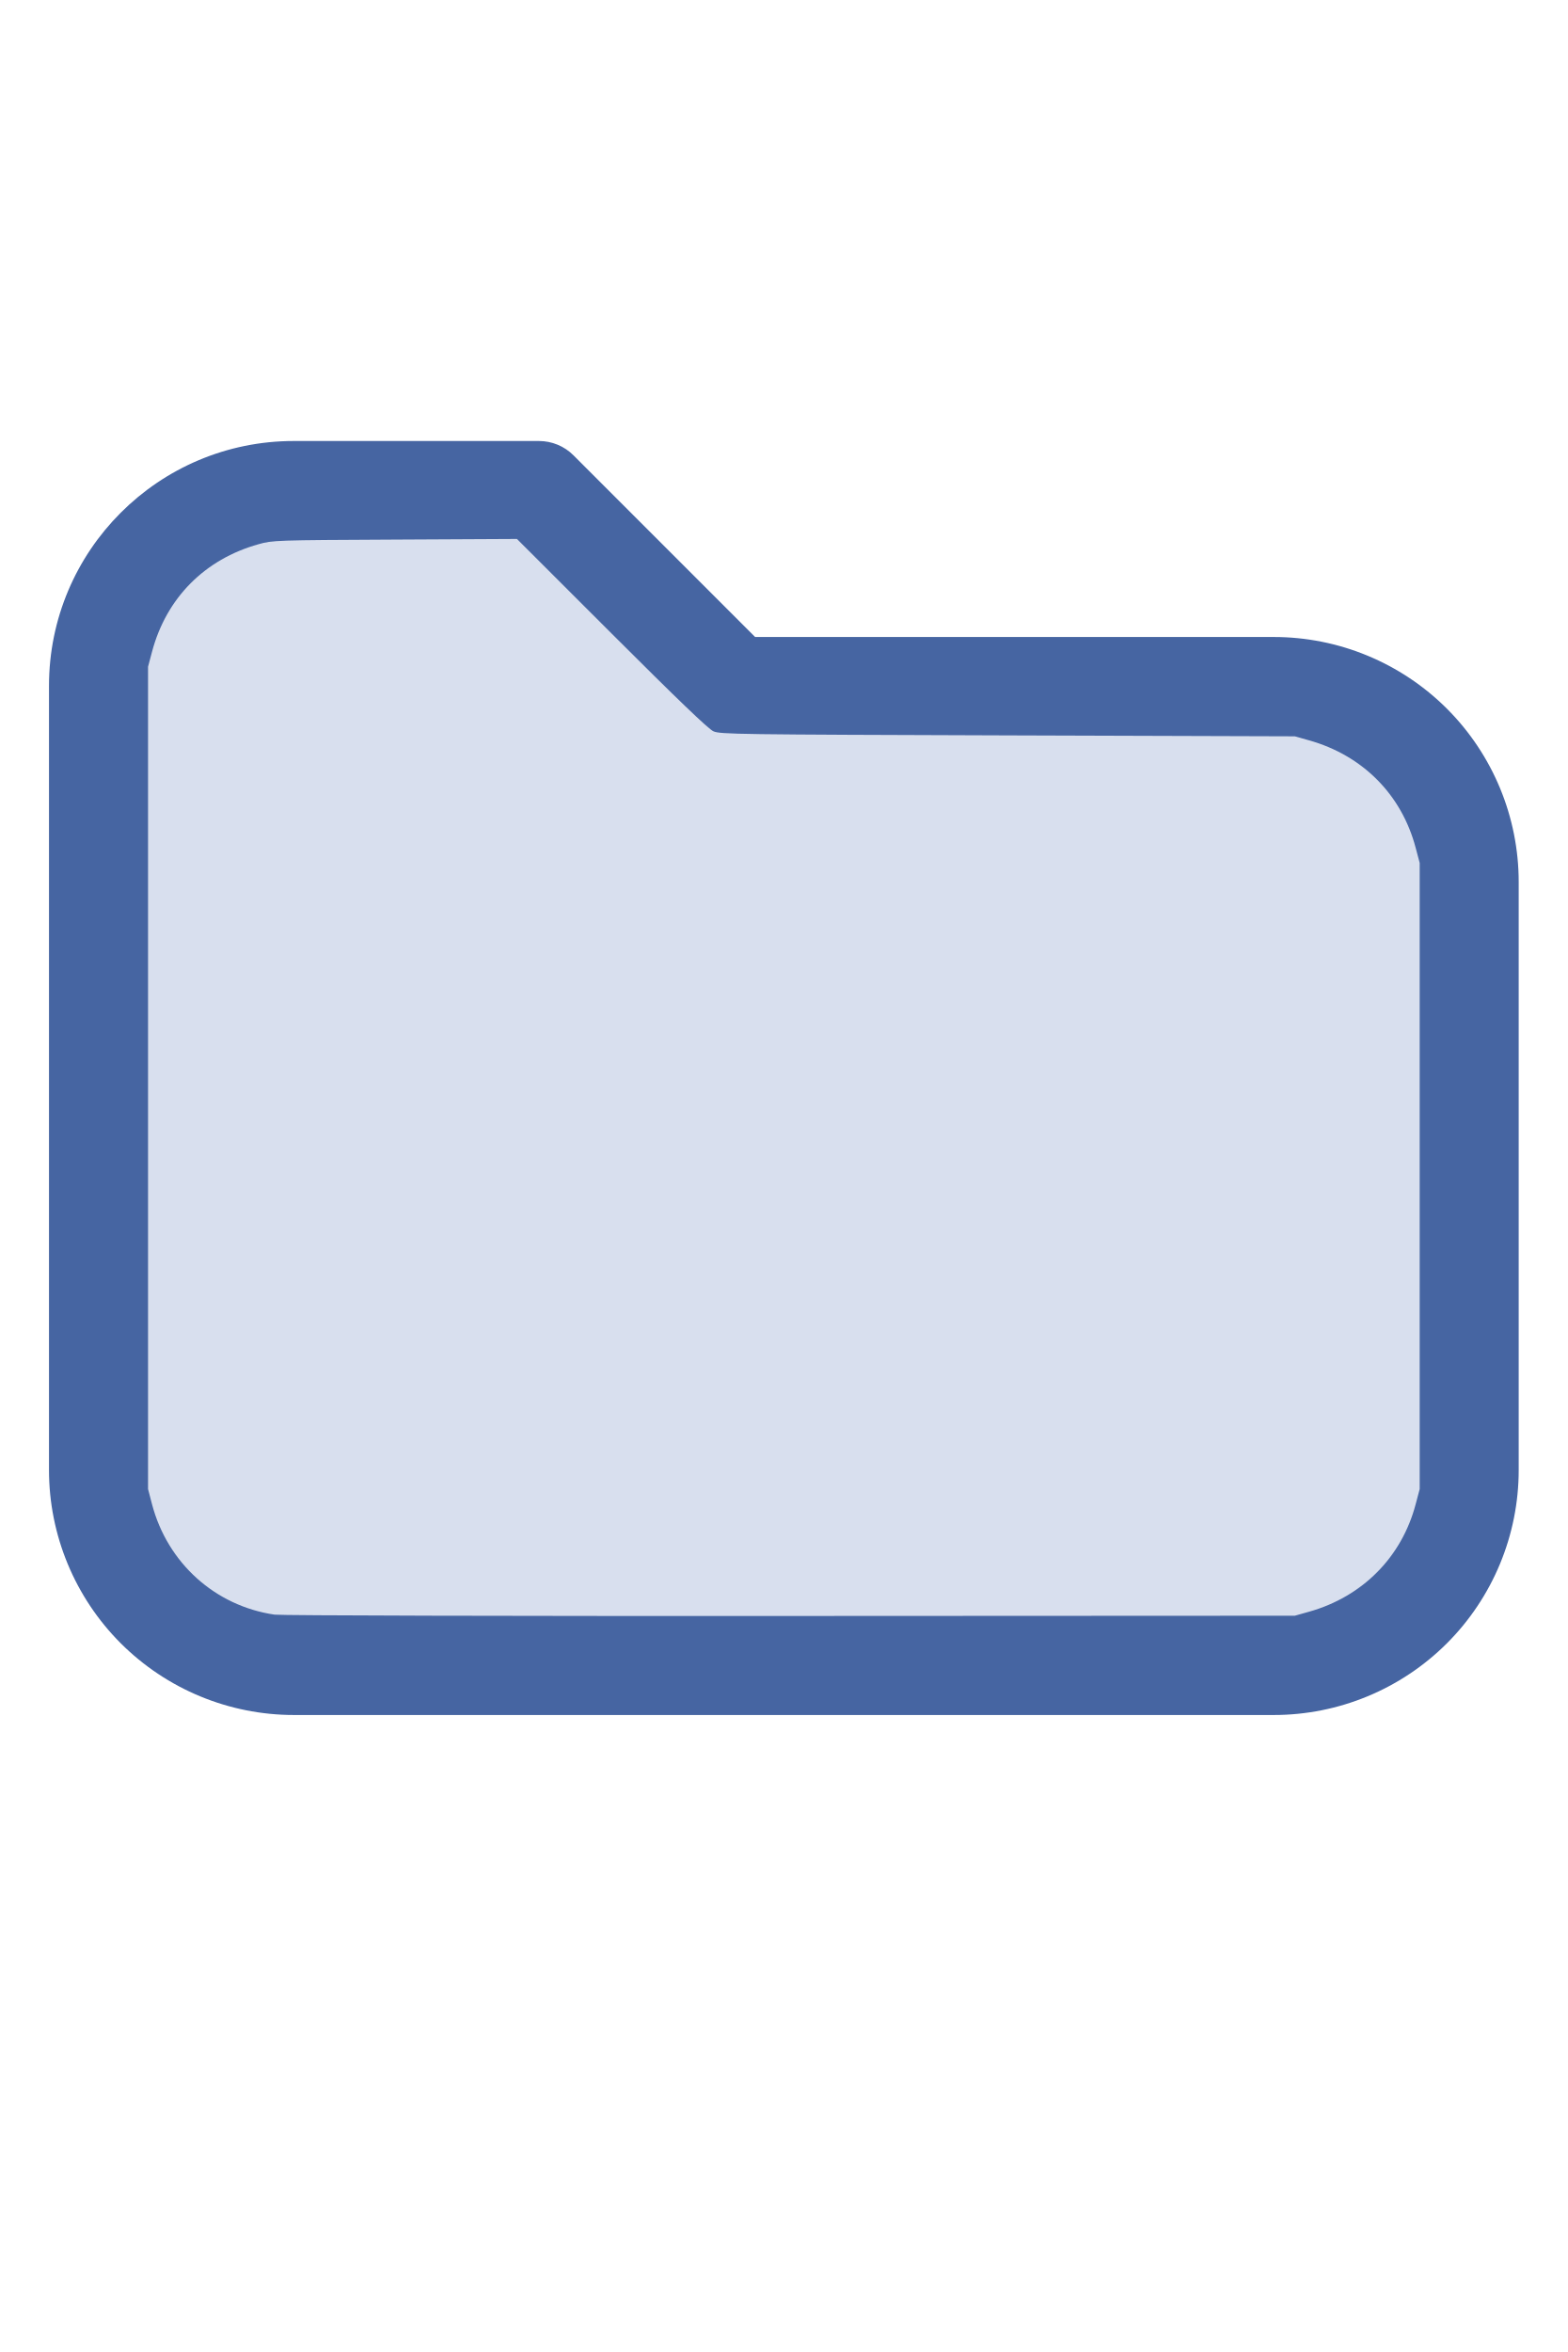
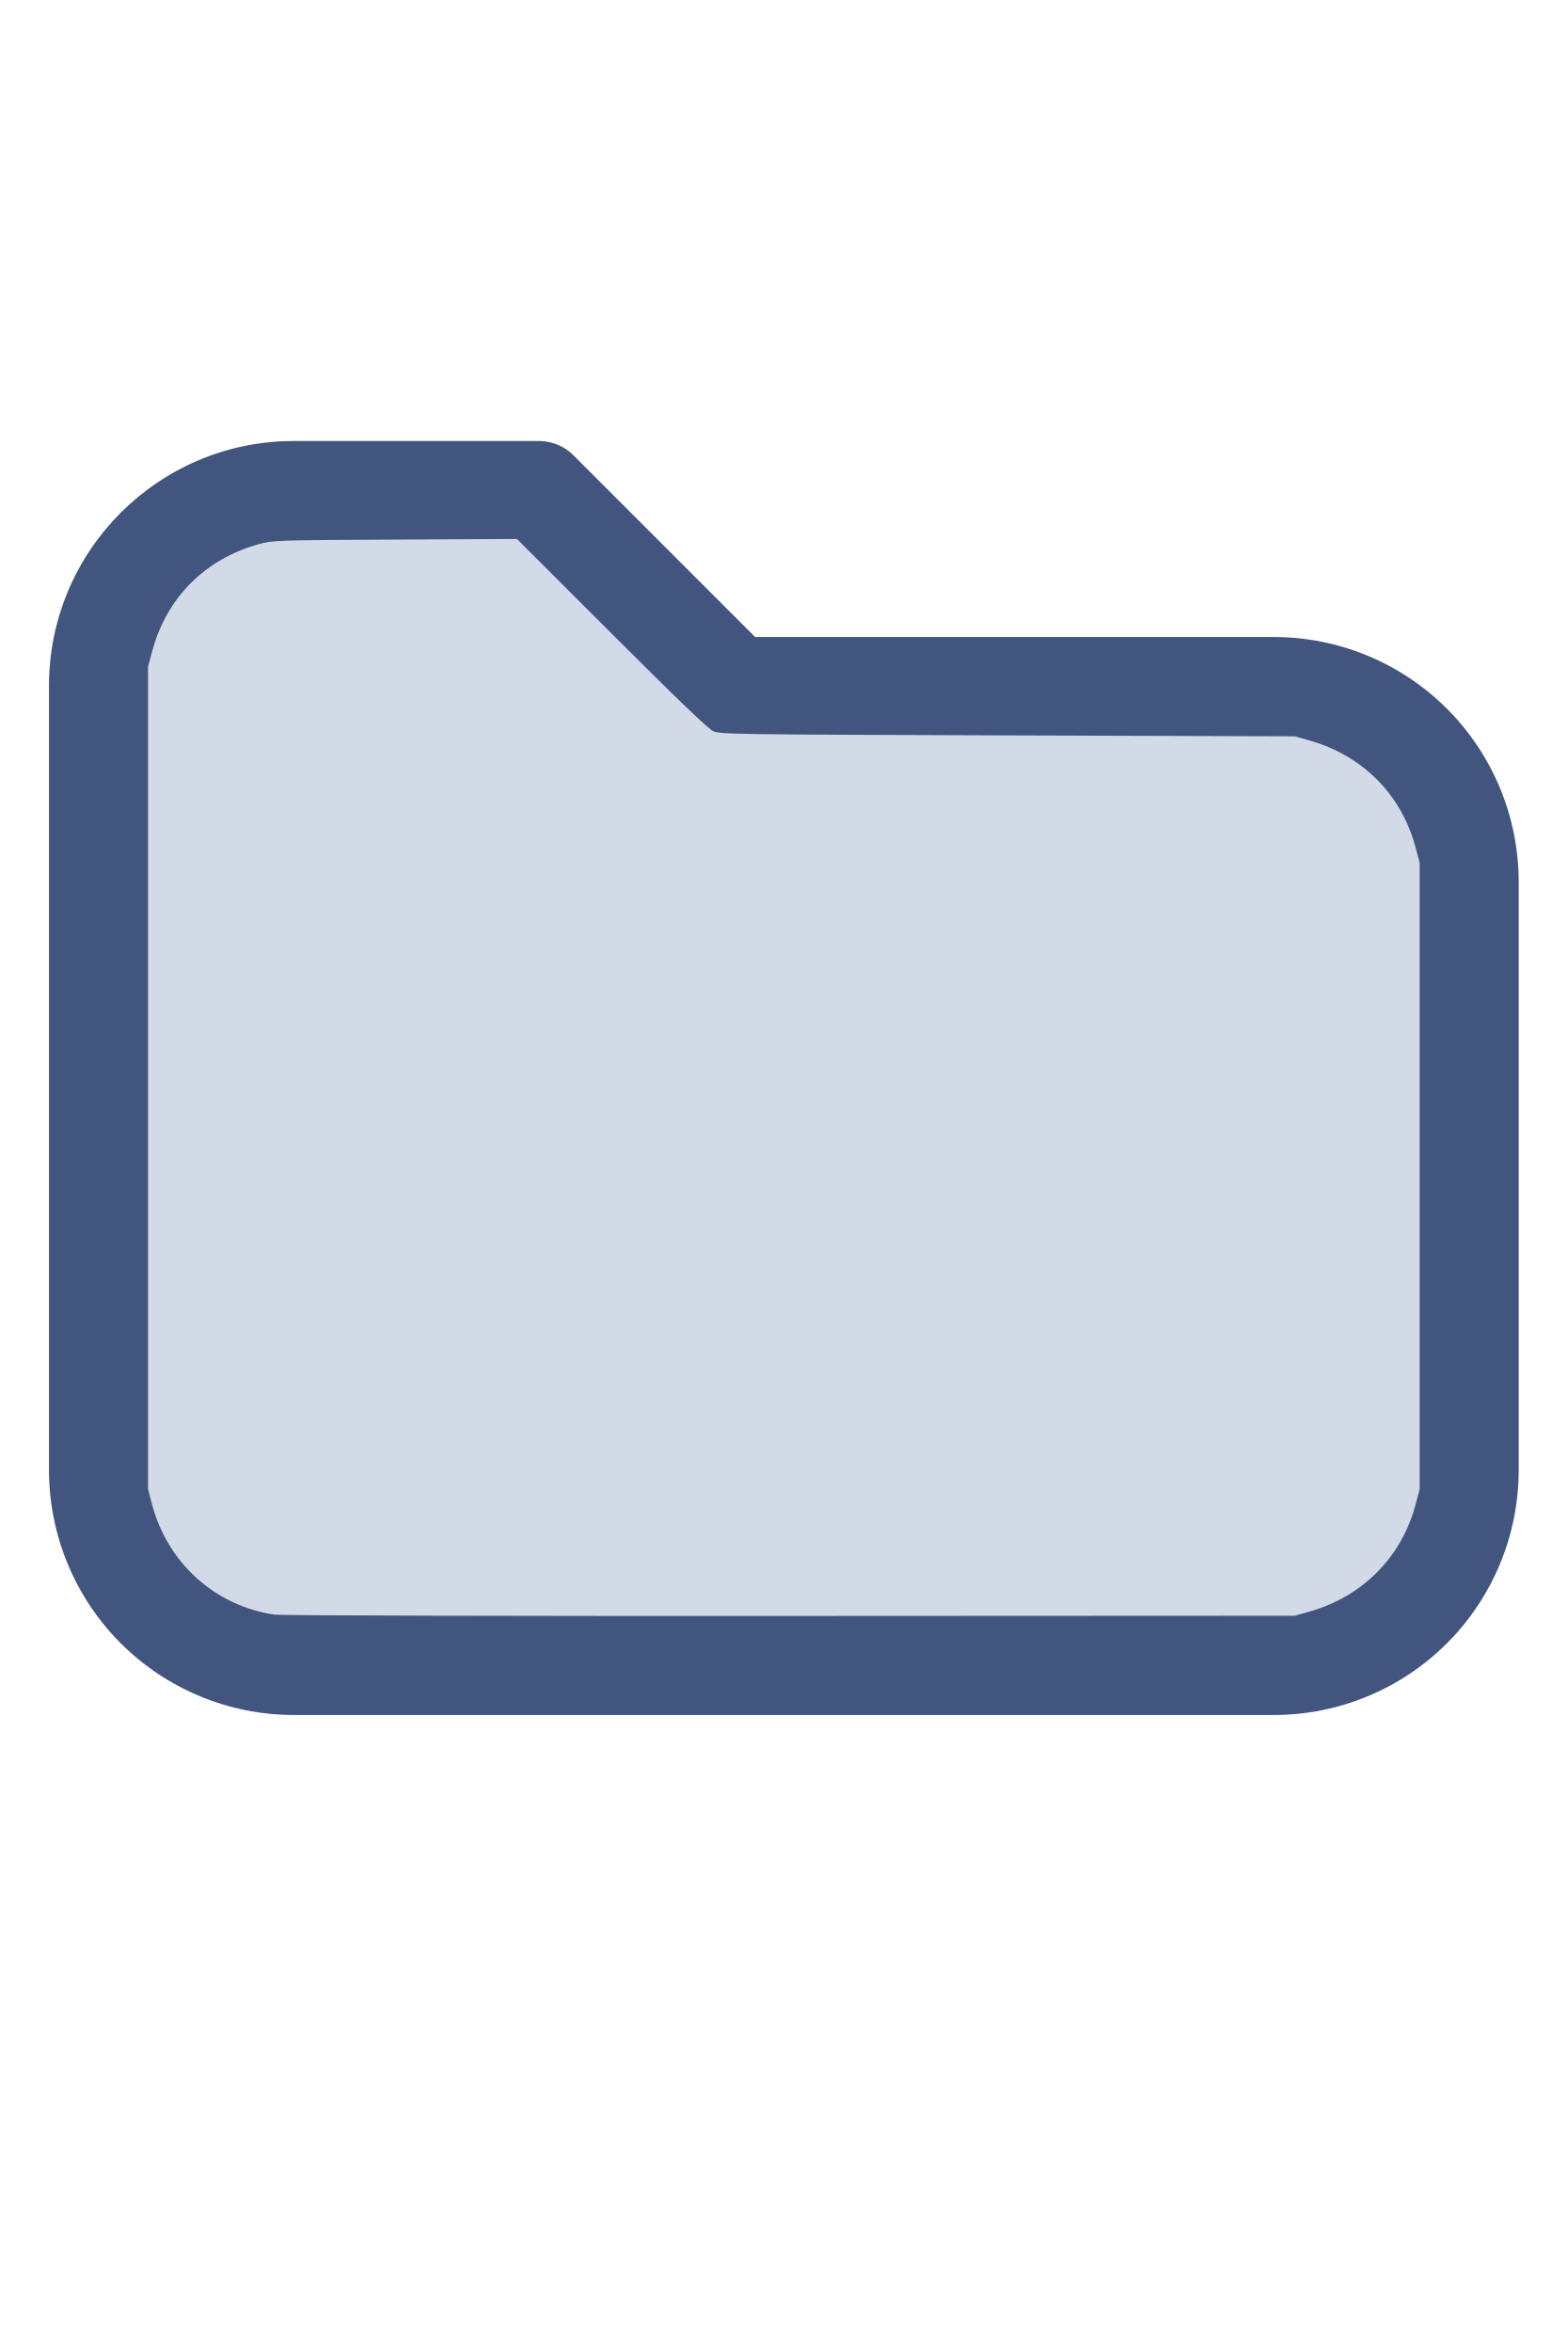
<svg xmlns="http://www.w3.org/2000/svg" version="1.1" width="16" height="24" viewBox="0 0 32 32" xml:space="preserve">
-   <g style="fill:#4665A2;">
+   <g style="fill:#41557E;">
    <path d="M1,5.998l-0,16.002c-0,1.326 0.527,2.598 1.464,3.536c0.938,0.937 2.21,1.464 3.536,1.464c5.322,0 14.678,-0 20,0c1.326,0 2.598,-0.527 3.536,-1.464c0.937,-0.938 1.464,-2.21 1.464,-3.536c0,-3.486 0,-8.514 0,-12c0,-1.326 -0.527,-2.598 -1.464,-3.536c-0.938,-0.937 -2.21,-1.464 -3.536,-1.464c-0,0 -10.586,0 -10.586,0c0,-0 -3.707,-3.707 -3.707,-3.707c-0.187,-0.188 -0.442,-0.293 -0.707,-0.293l-5.002,0c-2.76,0 -4.998,2.238 -4.998,4.998Zm2,-0l-0,16.002c-0,0.796 0.316,1.559 0.879,2.121c0.562,0.563 1.325,0.879 2.121,0.879l20,0c0.796,0 1.559,-0.316 2.121,-0.879c0.563,-0.562 0.879,-1.325 0.879,-2.121c0,-3.486 0,-8.514 0,-12c0,-0.796 -0.316,-1.559 -0.879,-2.121c-0.562,-0.563 -1.325,-0.879 -2.121,-0.879c-7.738,0 -11,0 -11,0c-0.265,0 -0.52,-0.105 -0.707,-0.293c-0,0 -3.707,-3.707 -3.707,-3.707c-0,0 -4.588,0 -4.588,0c-1.656,0 -2.998,1.342 -2.998,2.998Z" />
  </g>
-   <g style="fill:#D8DFEE;stroke-width:0;">
+   <g style="fill:#D2D9E7;stroke-width:0;">
    <path d="M 5.606,24.952 C 4.392,24.775 3.42,23.9 3.103,22.699 L 3.022,22.389 V 13.998 5.606 L 3.104,5.298 C 3.396,4.203 4.18,3.412 5.279,3.106 5.565,3.026 5.615,3.024 8.061,3.012 l 2.491,-0.013 1.932,1.93 c 1.344,1.343 1.976,1.95 2.078,1.995 0.137,0.062 0.474,0.066 6.007,0.084 l 5.861,0.019 0.291,0.082 c 1.095,0.308 1.89,1.109 2.176,2.193 l 0.082,0.309 V 16 22.389 l -0.082,0.309 c -0.284,1.079 -1.086,1.888 -2.176,2.194 l -0.291,0.082 -10.303,0.005 c -5.7,0.003 -10.4,-0.009 -10.521,-0.027 z" />
  </g>
</svg>
